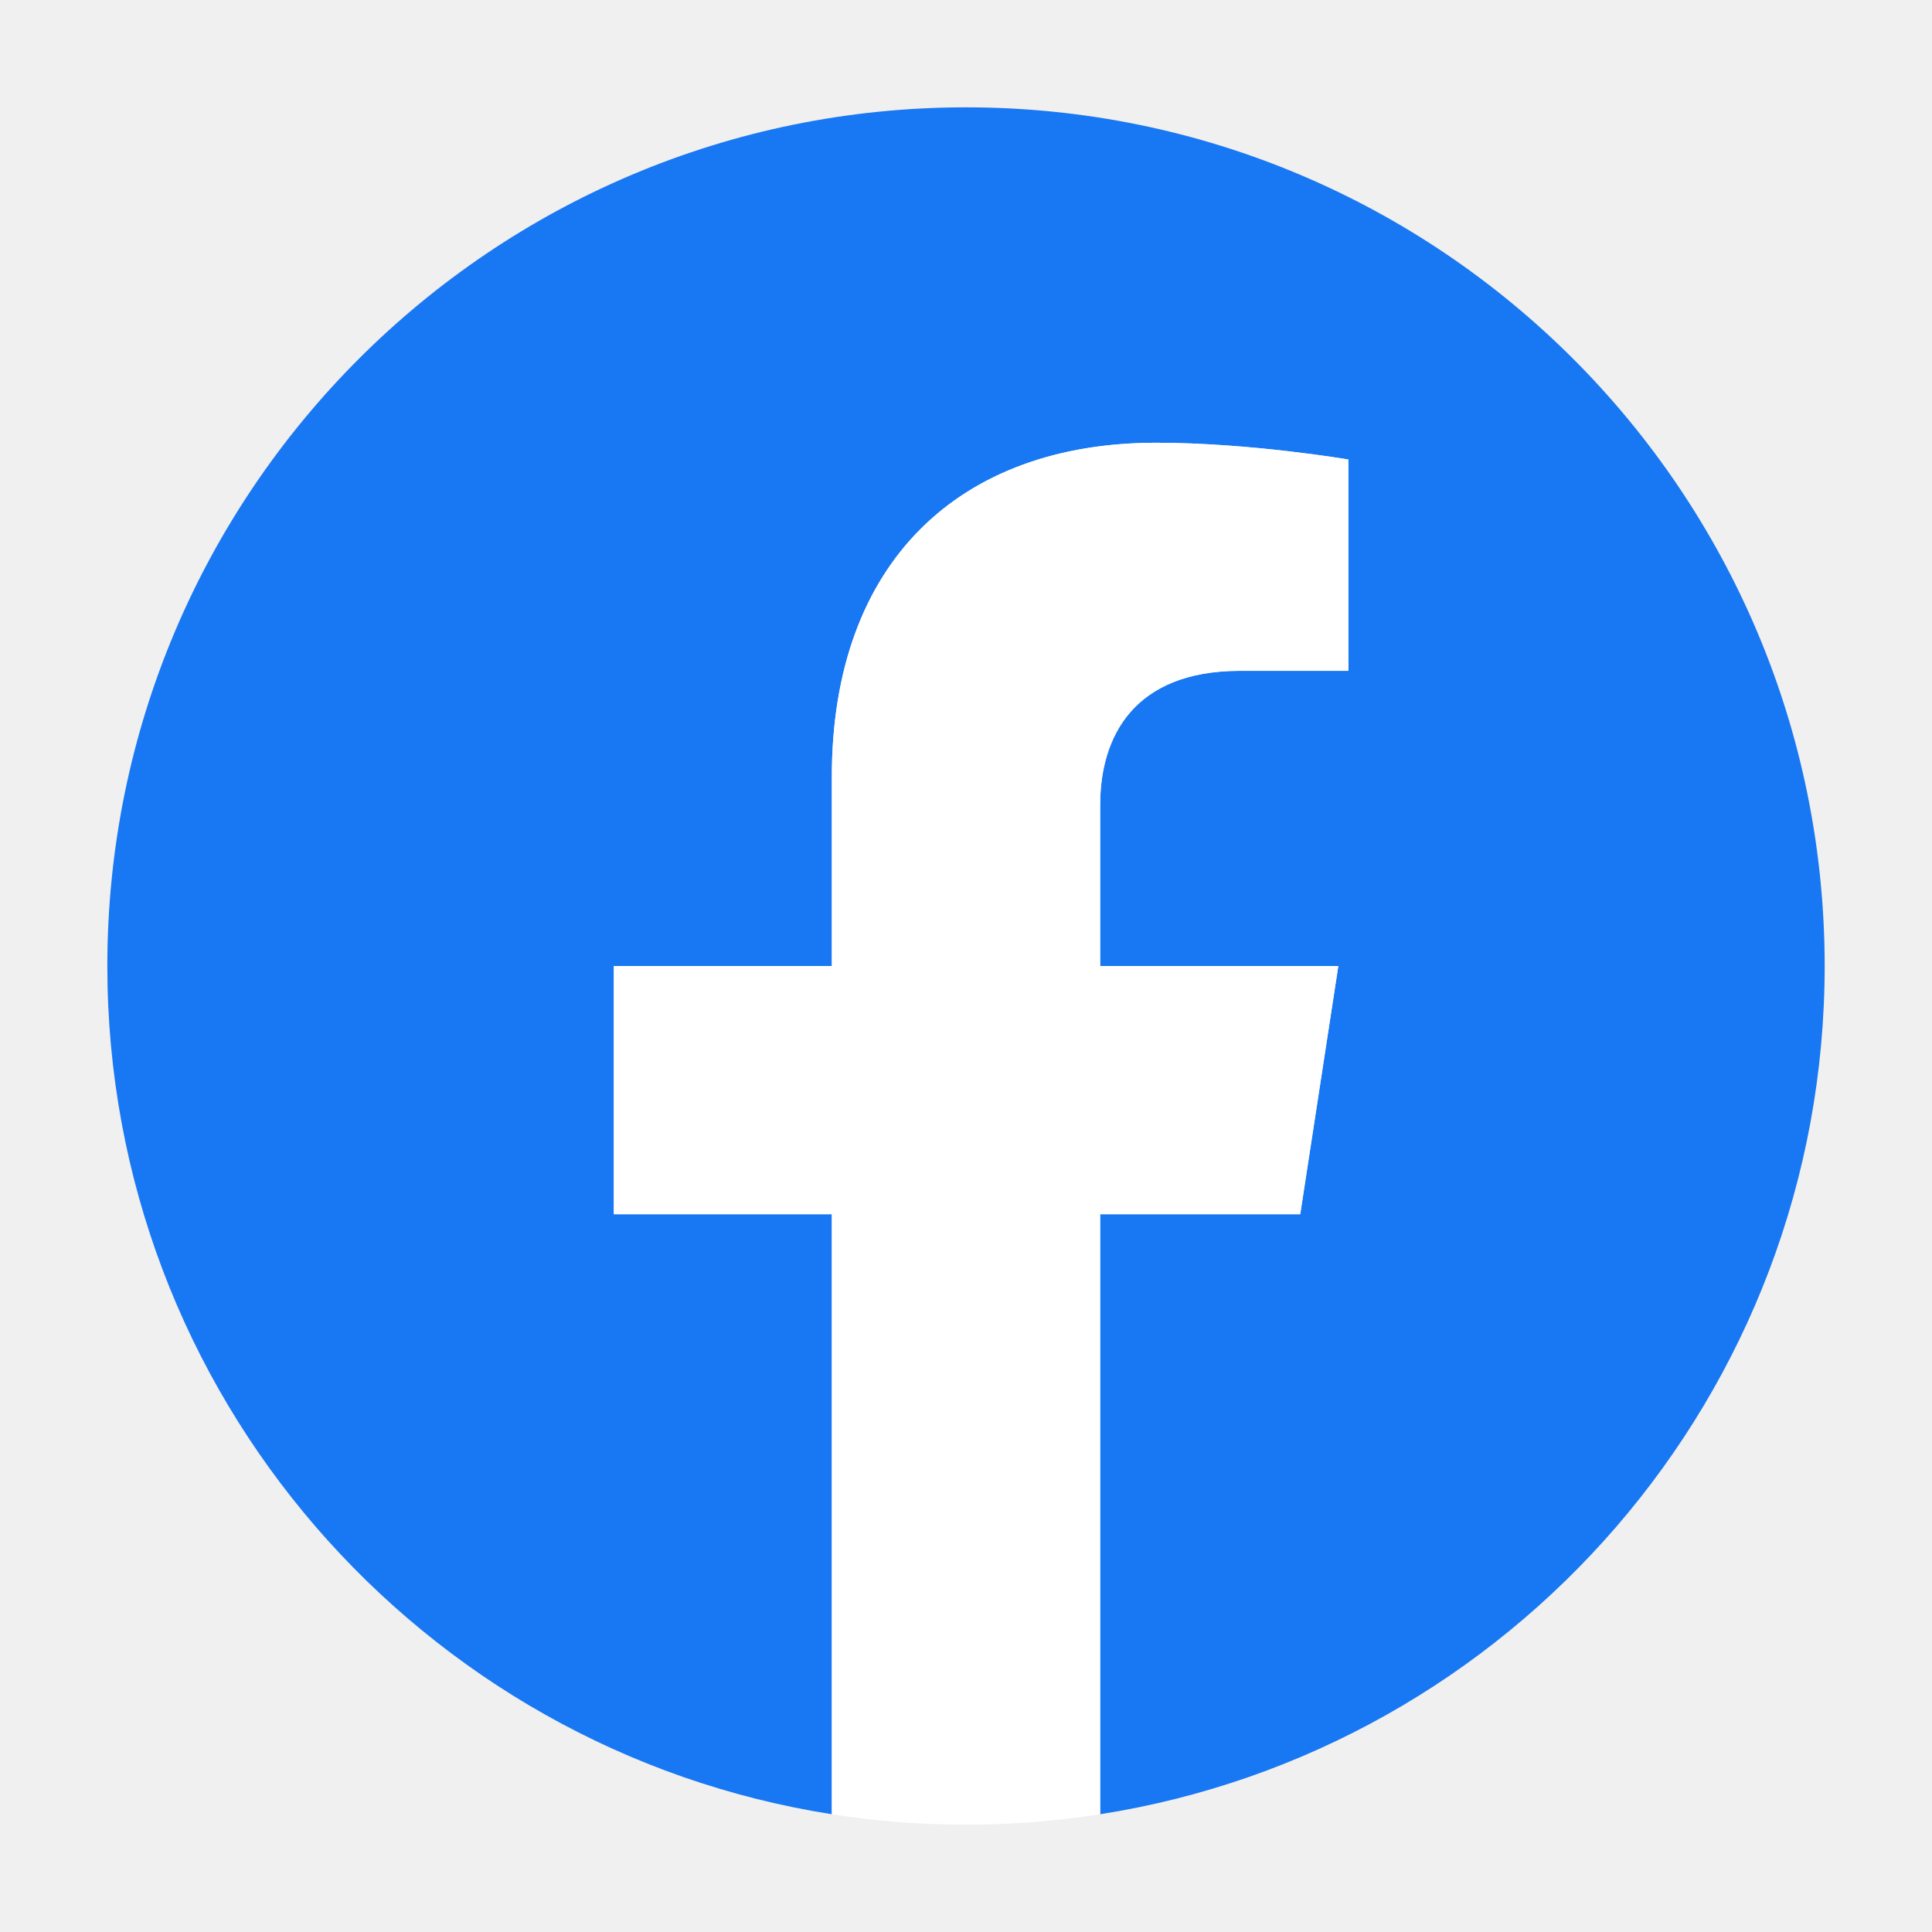
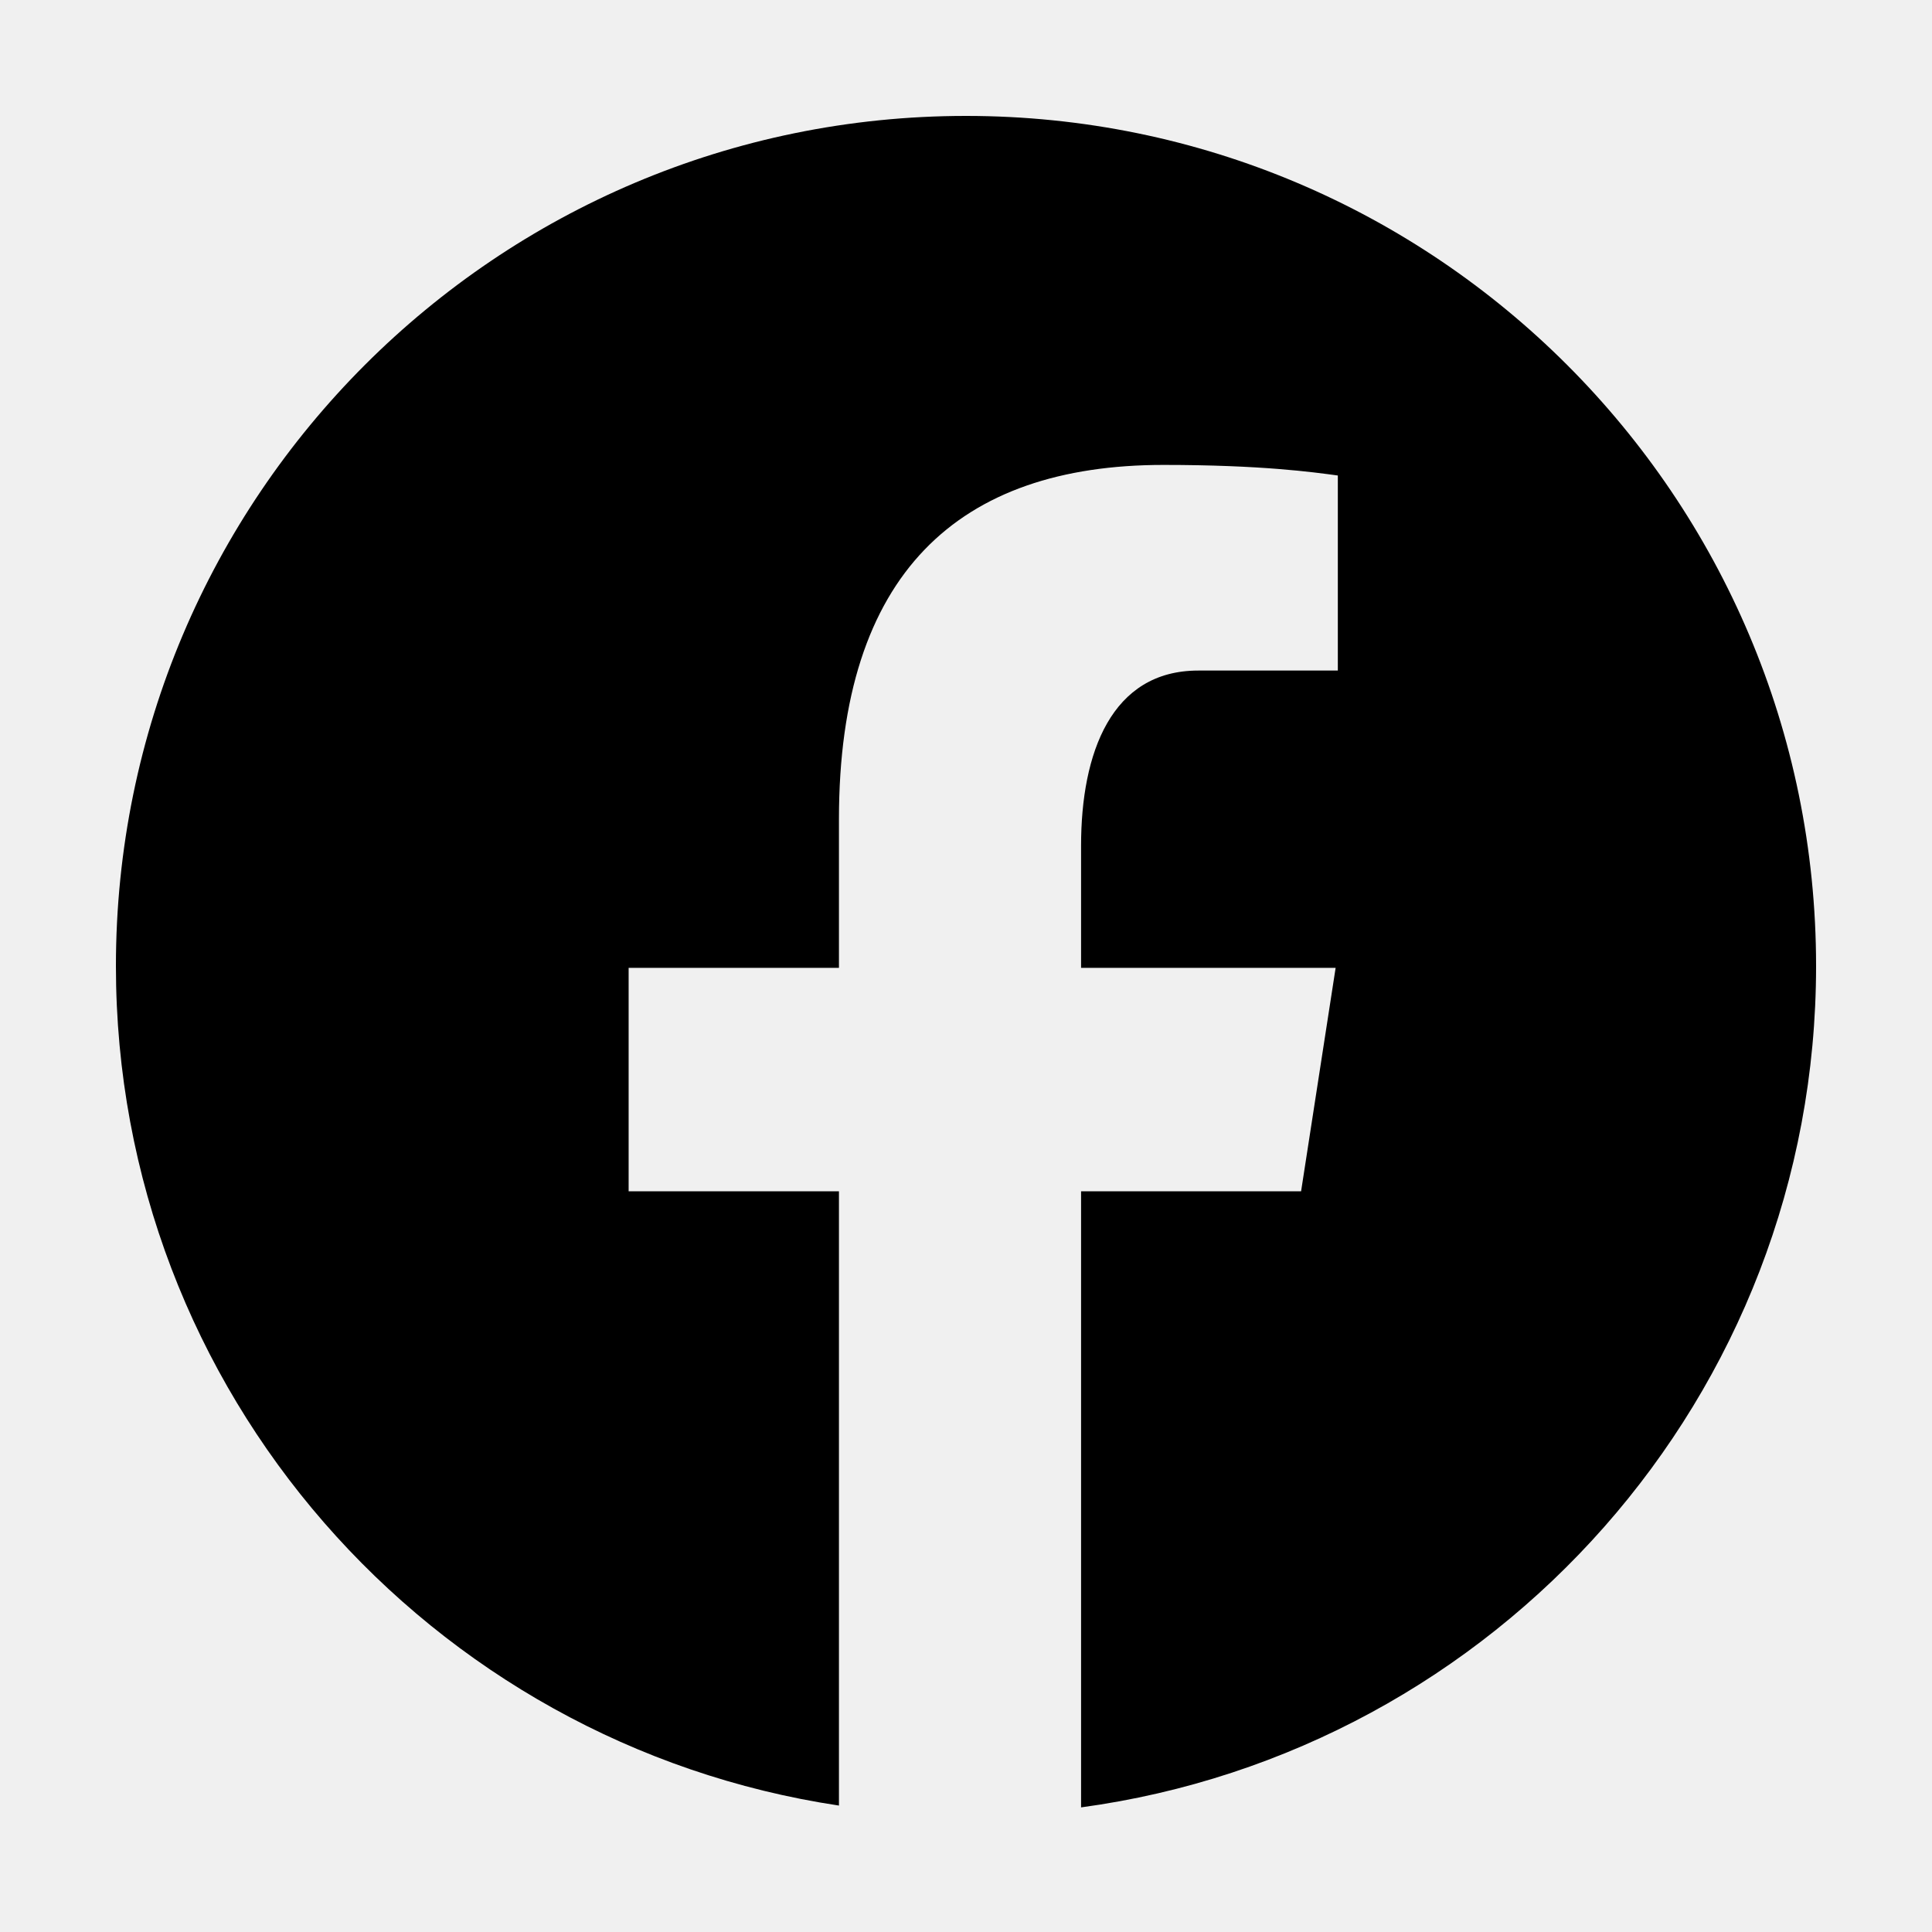
- <svg xmlns="http://www.w3.org/2000/svg" width="90" height="90" viewBox="0 0 90 90" fill="none">
-   <path d="M85 45C85 22.909 67.091 5 45 5C22.909 5 5 22.909 5 45C5 64.965 19.627 81.513 38.75 84.514V56.562H28.594V45H38.75V36.188C38.75 26.163 44.722 20.625 53.859 20.625C58.235 20.625 62.812 21.406 62.812 21.406V31.25H57.769C52.8 31.25 51.25 34.334 51.25 37.497V45H62.344L60.57 56.562H51.25V84.514C70.373 81.513 85 64.966 85 45Z" fill="#1877F2" />
-   <path d="M60.57 56.562L62.344 45H51.25V37.497C51.25 34.334 52.8 31.25 57.769 31.25H62.812V21.406C62.812 21.406 58.235 20.625 53.859 20.625C44.722 20.625 38.75 26.163 38.75 36.188V45H28.594V56.562H38.75V84.514C40.787 84.834 42.873 85 45 85C47.127 85 49.213 84.834 51.25 84.514V56.562H60.57Z" fill="white" />
+ <svg xmlns="http://www.w3.org/2000/svg" viewBox="0 0 50 50" width="50px" height="50px">
+   <path d="M25,3C12.85,3,3,12.85,3,25c0,11.03,8.125,20.137,18.712,21.728V30.831h-5.443v-5.783h5.443v-3.848 c0-6.371,3.104-9.168,8.399-9.168c2.536,0,3.877,0.188,4.512,0.274v5.048h-3.612c-2.248,0-3.033,2.131-3.033,4.533v3.161h6.588 l-0.894,5.783h-5.694v15.944C38.716,45.318,47,36.137,47,25C47,12.85,37.15,3,25,3z" />
</svg>
